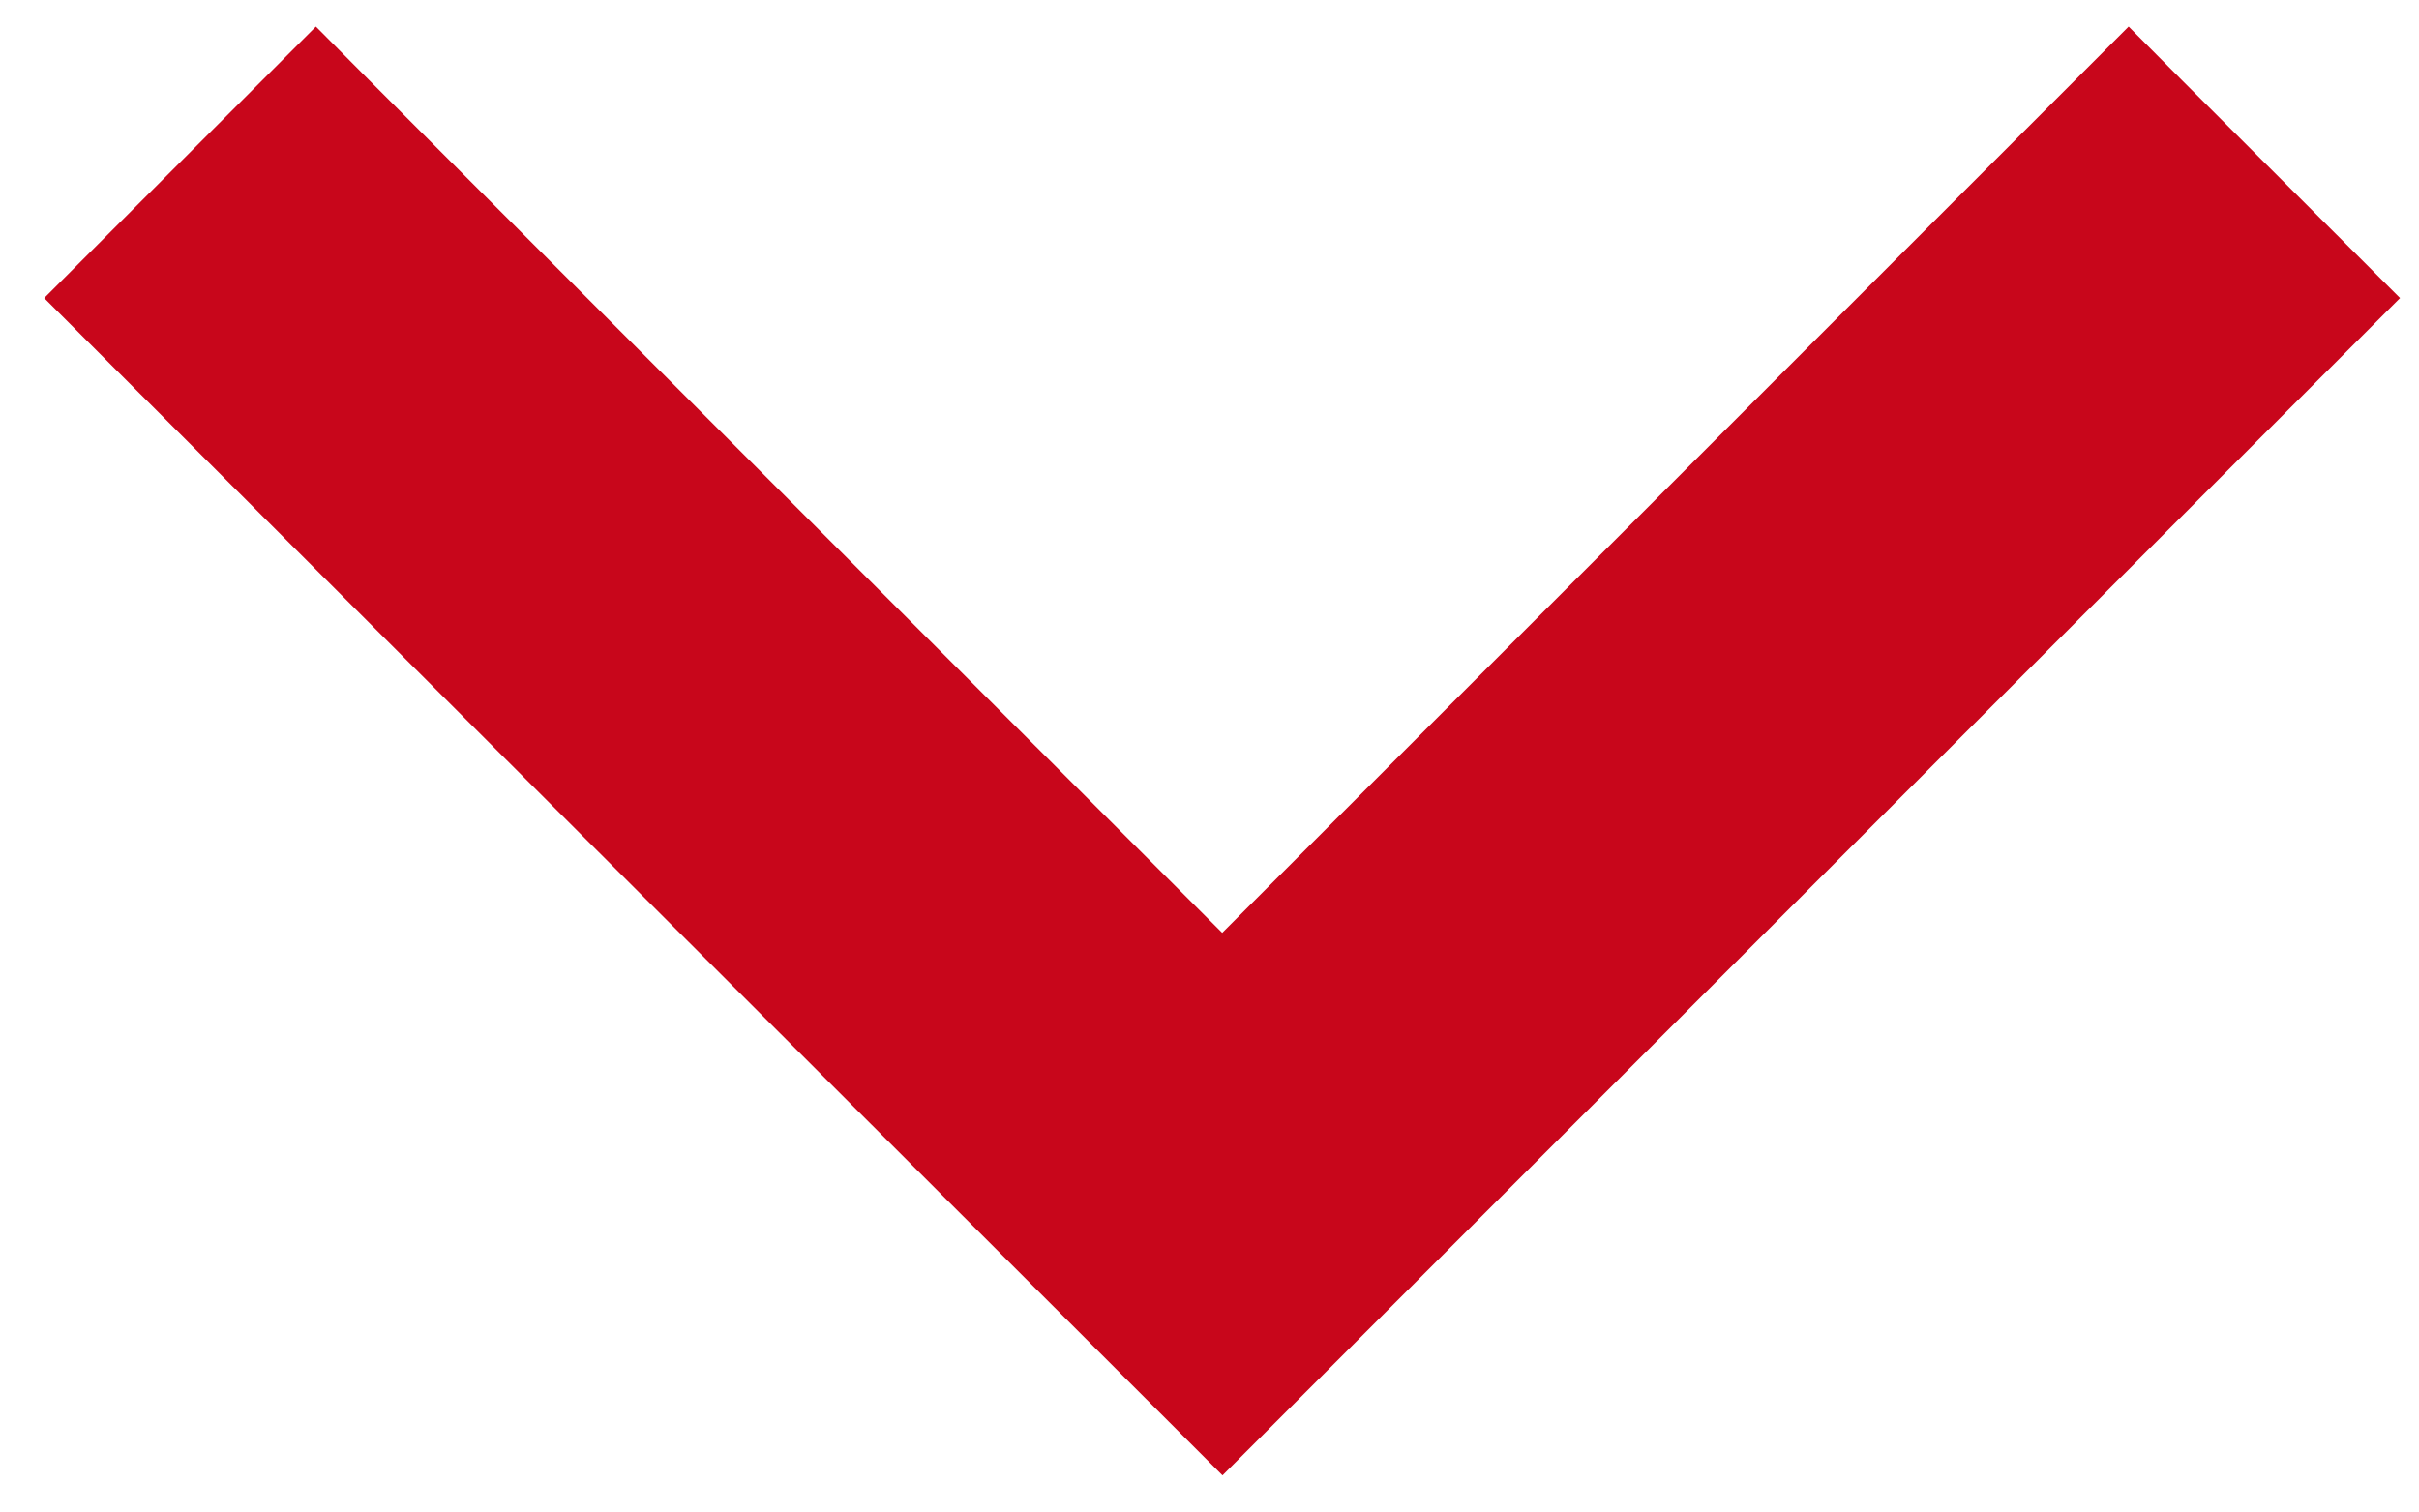
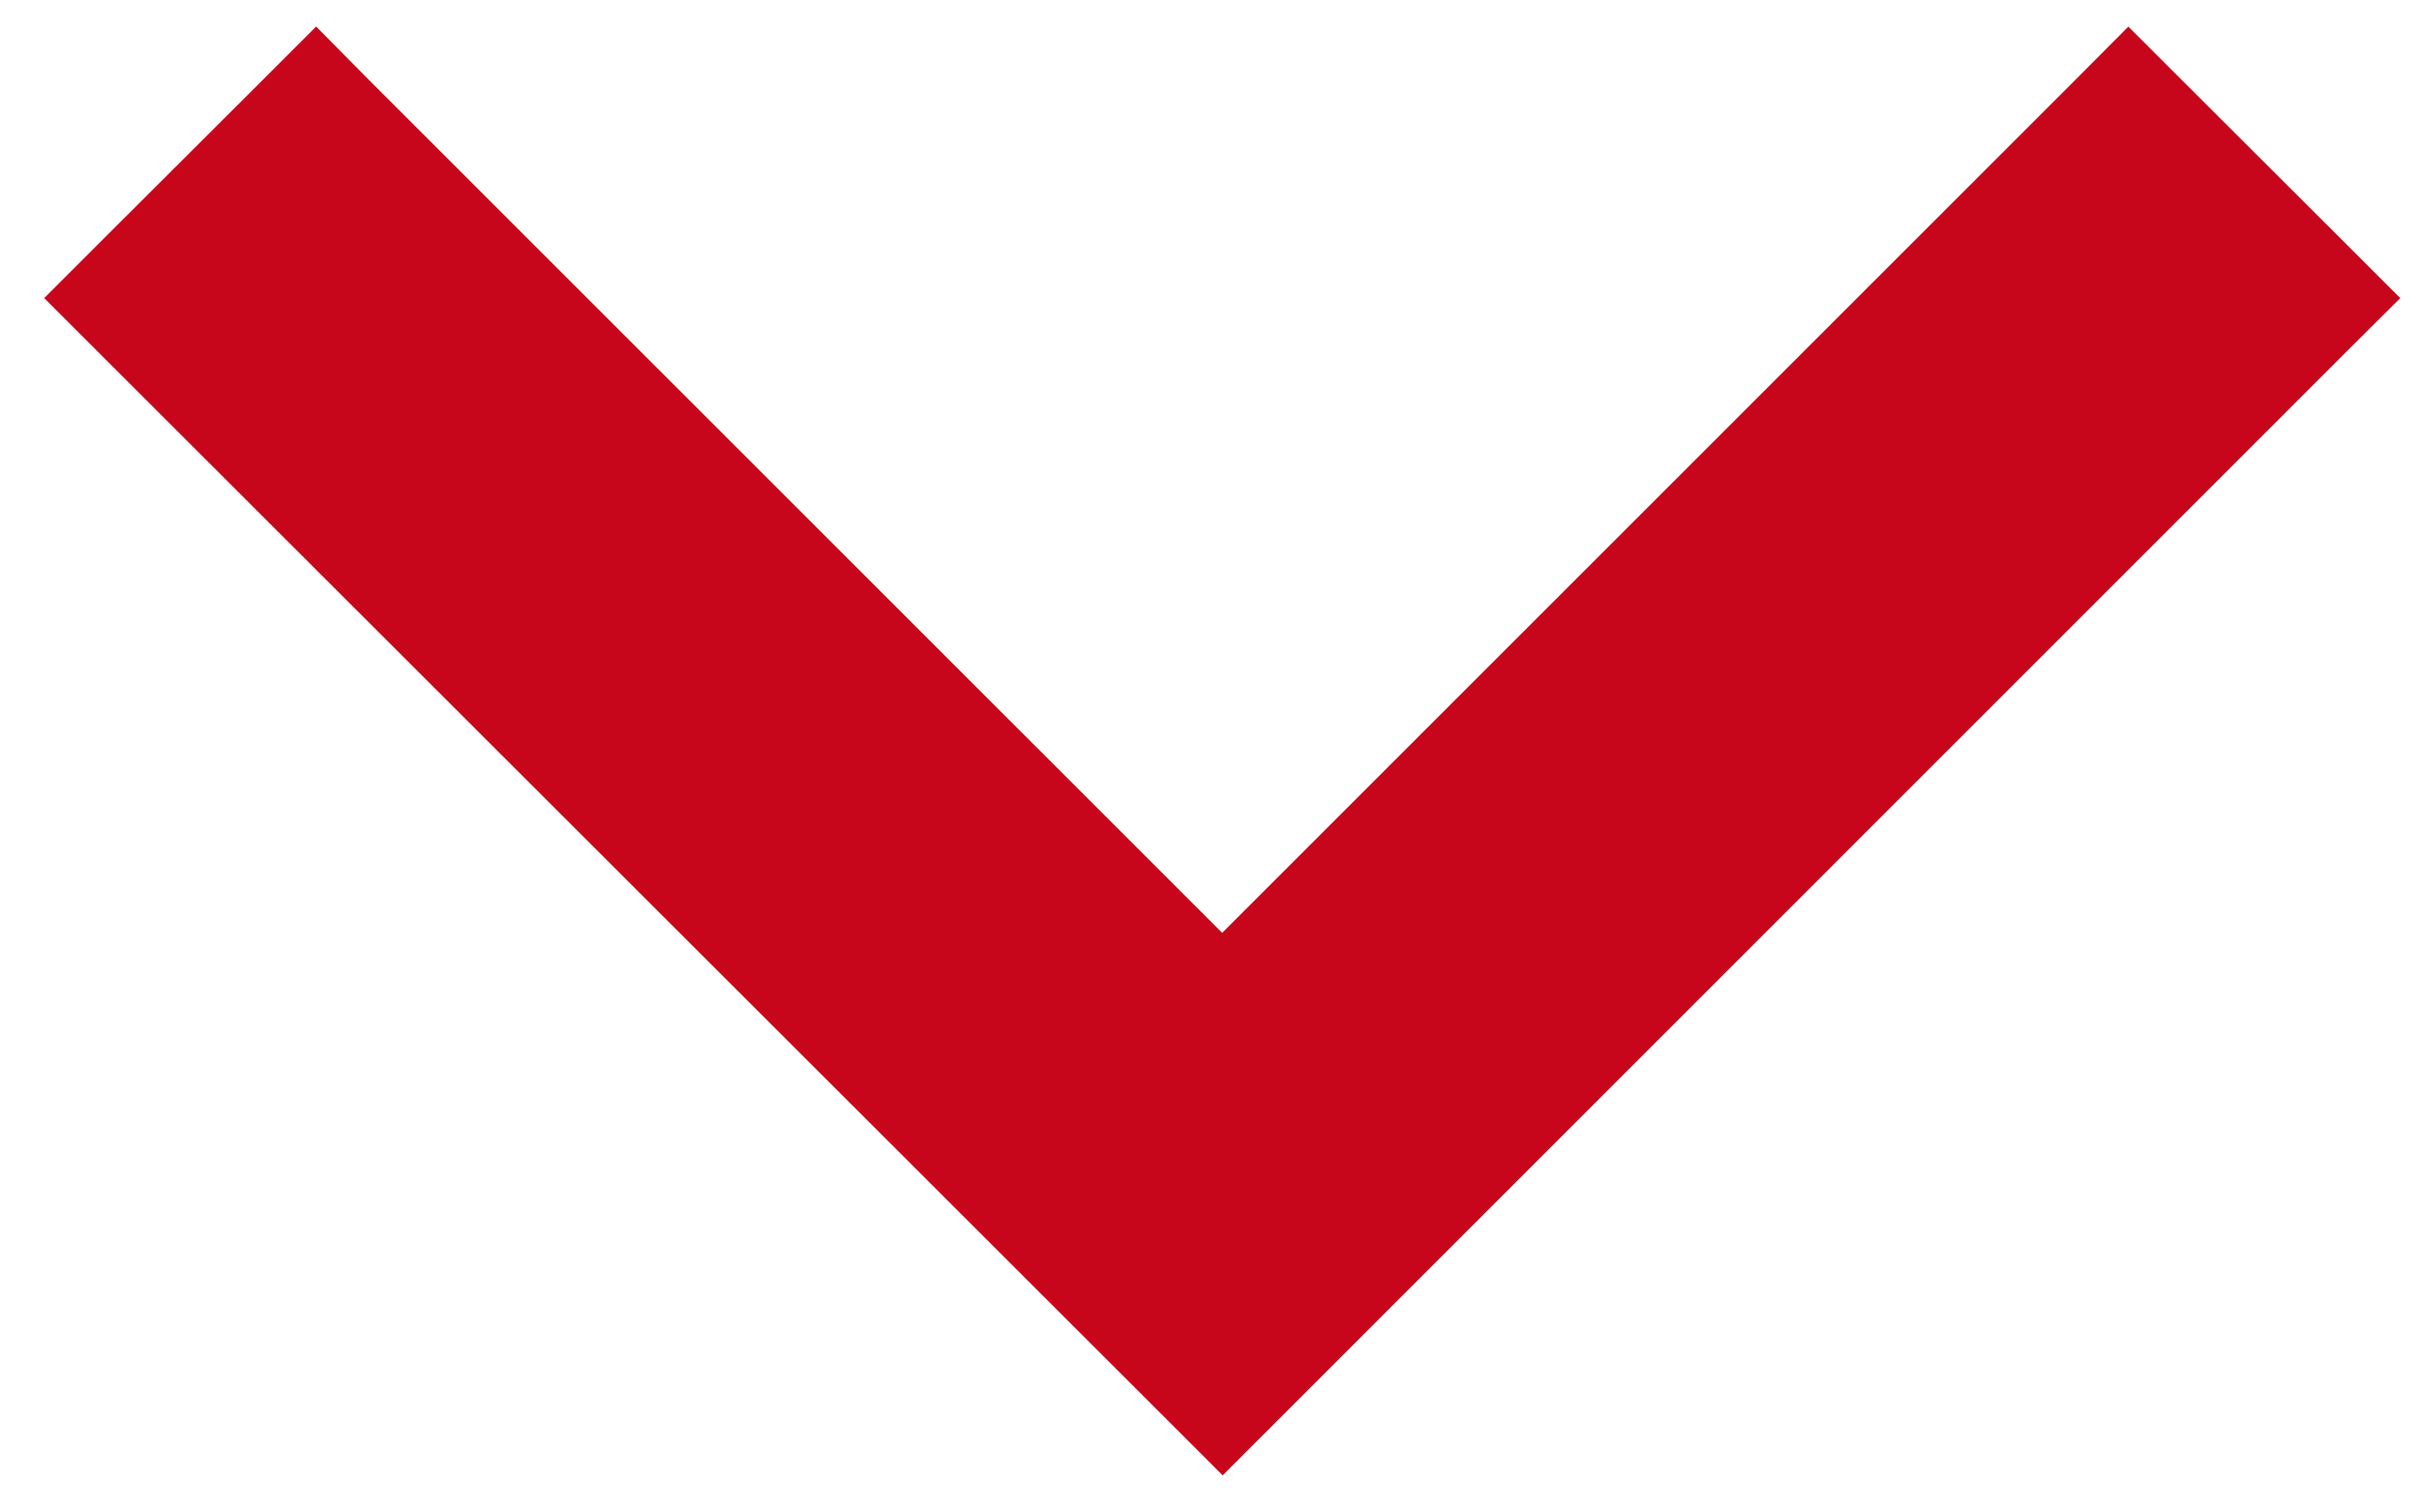
- <svg xmlns="http://www.w3.org/2000/svg" width="16" height="10" viewBox="0 0 16 10" fill="none">
-   <path d="M2.265 0.707L2.089 0.53L1.912 0.707L0.823 1.795L0.646 1.972L0.823 2.149L7.909 9.23L8.086 9.407L8.263 9.23L15.344 2.149L15.521 1.972L15.344 1.795L14.255 0.707L14.079 0.53L13.902 0.707L8.084 6.525L2.265 0.707Z" fill="#C8061B" stroke="#C8061B" stroke-width="0.5" />
+ <svg xmlns="http://www.w3.org/2000/svg" width="16" height="10" fill="none">
+   <path d="M2.265.707L2.09.53l-.177.177-1.09 1.088-.177.177.177.177L7.91 9.23l.177.177.177-.177 7.08-7.081.178-.177-.177-.177-1.09-1.088-.177-.177-.176.177-5.818 5.818L2.265.707z" fill="#C8061B" stroke="#C8061B" stroke-width=".5" />
</svg>
